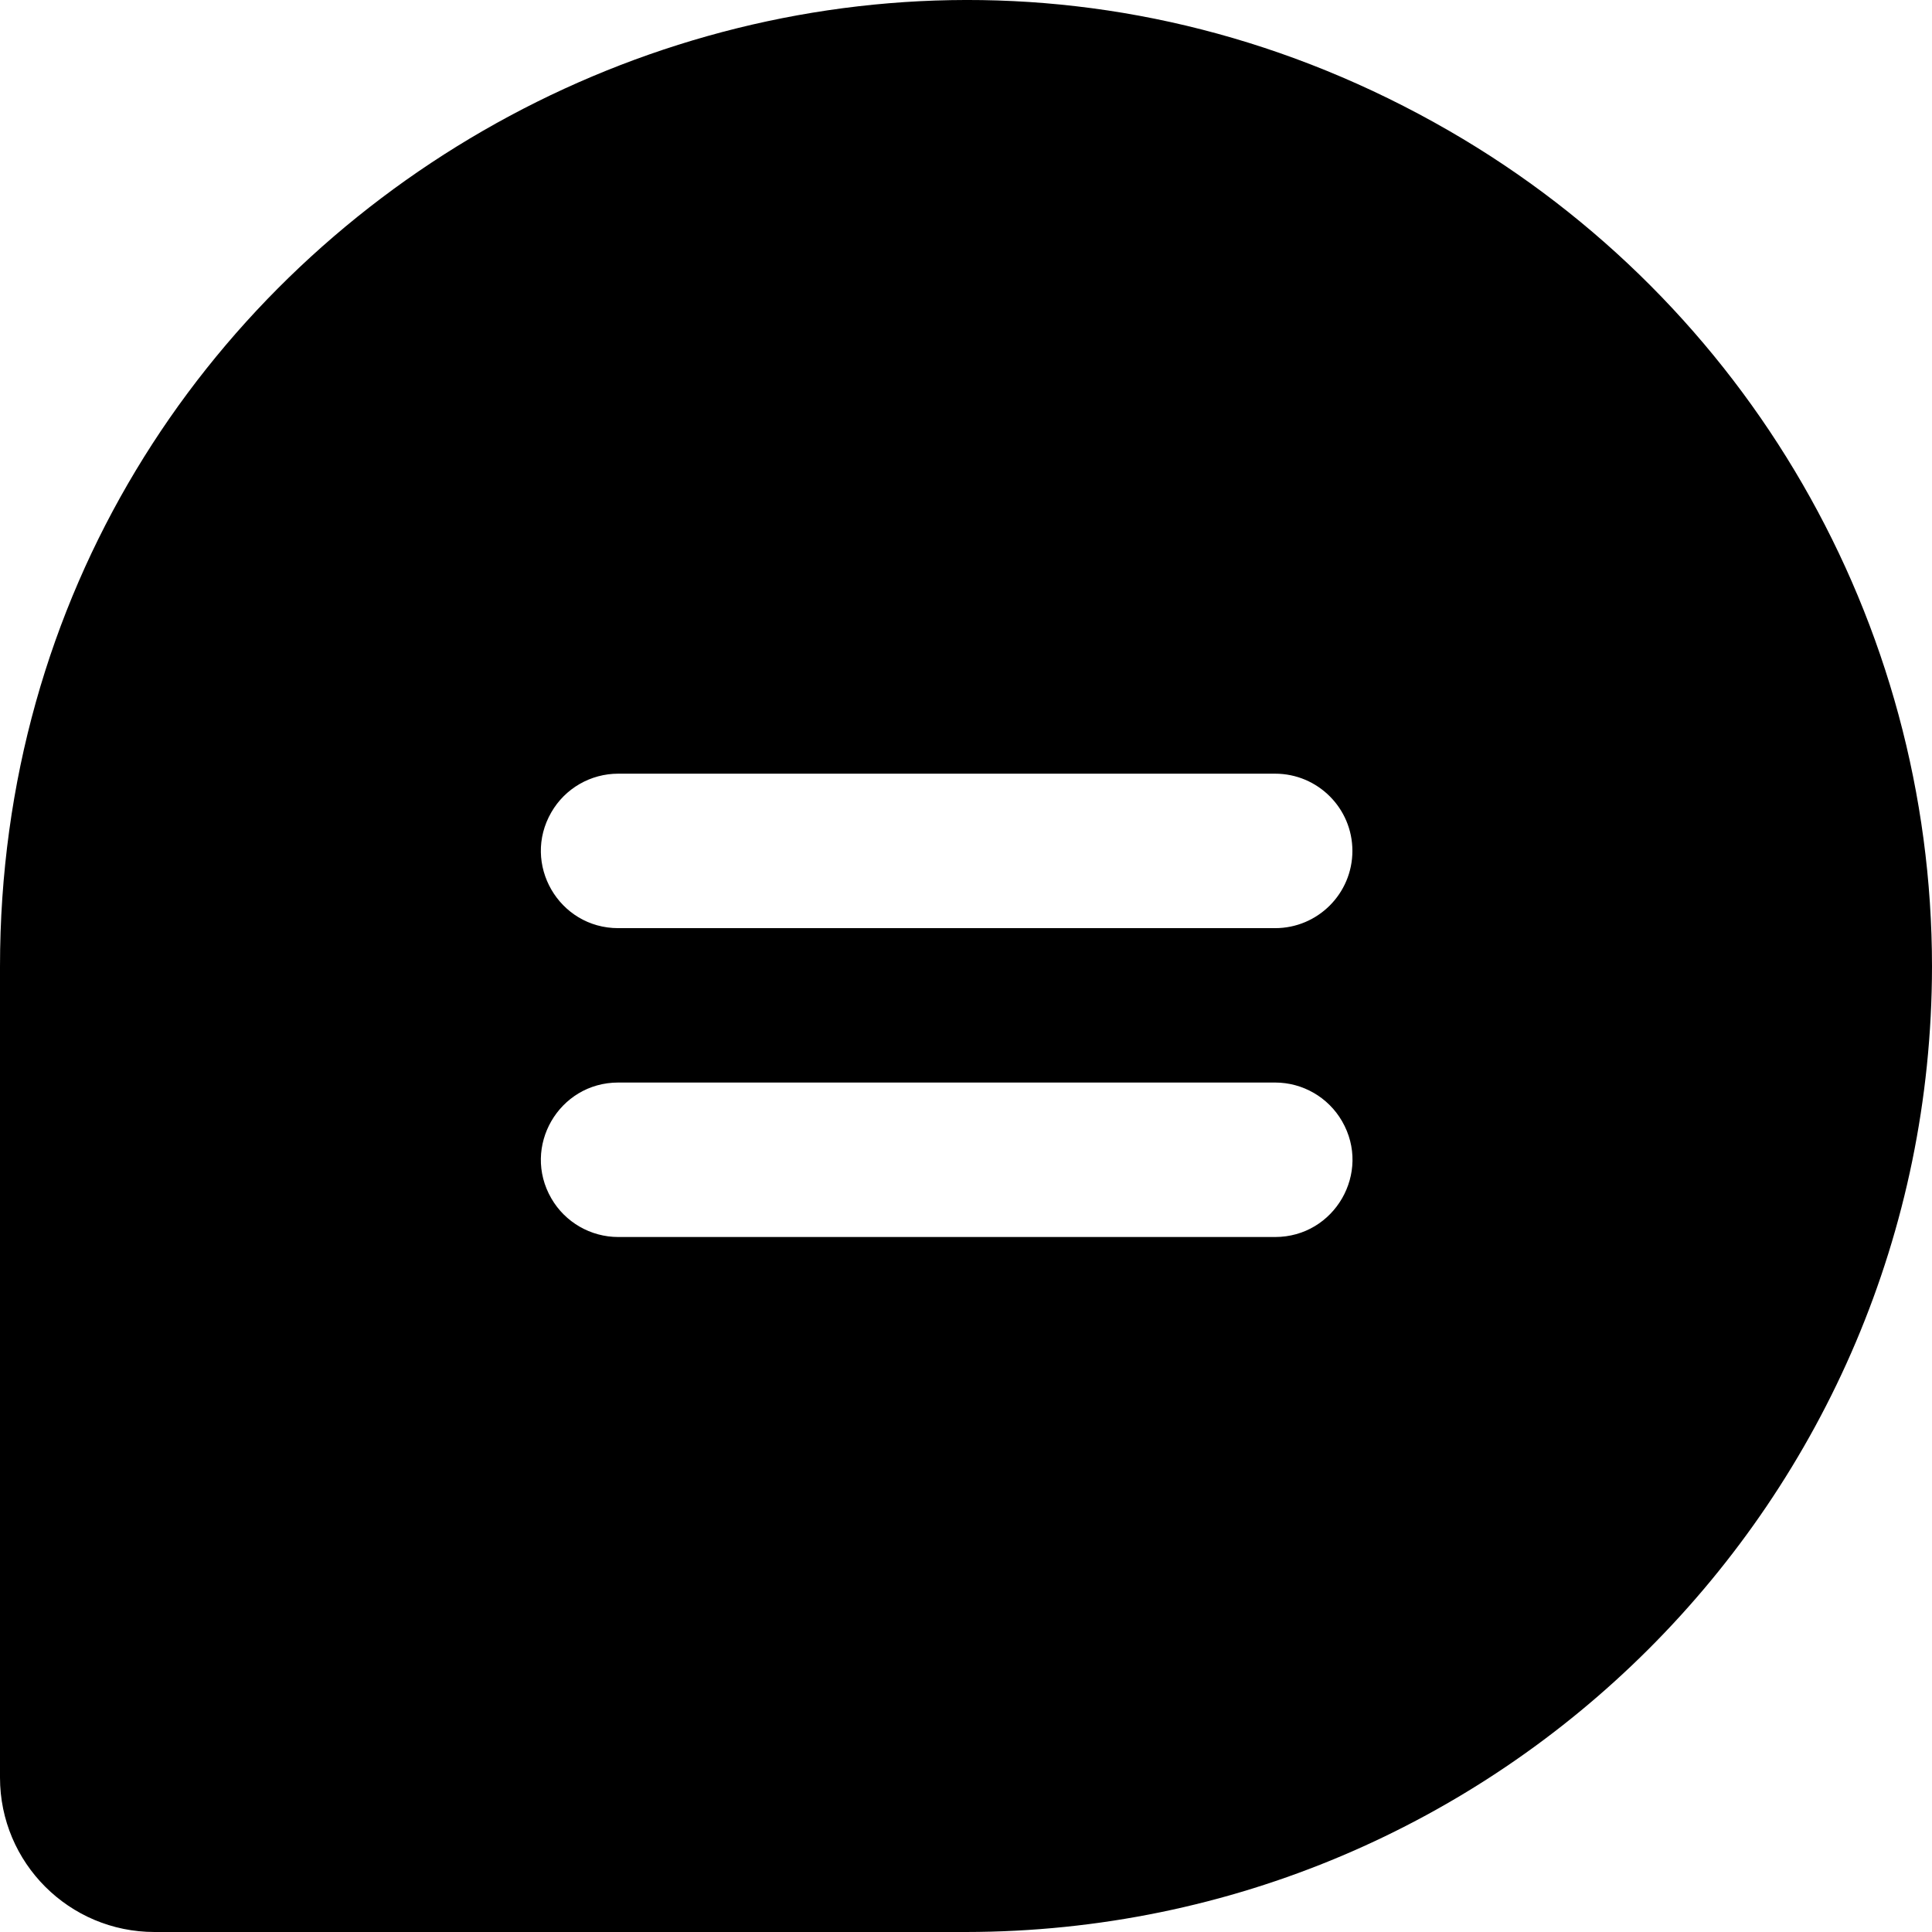
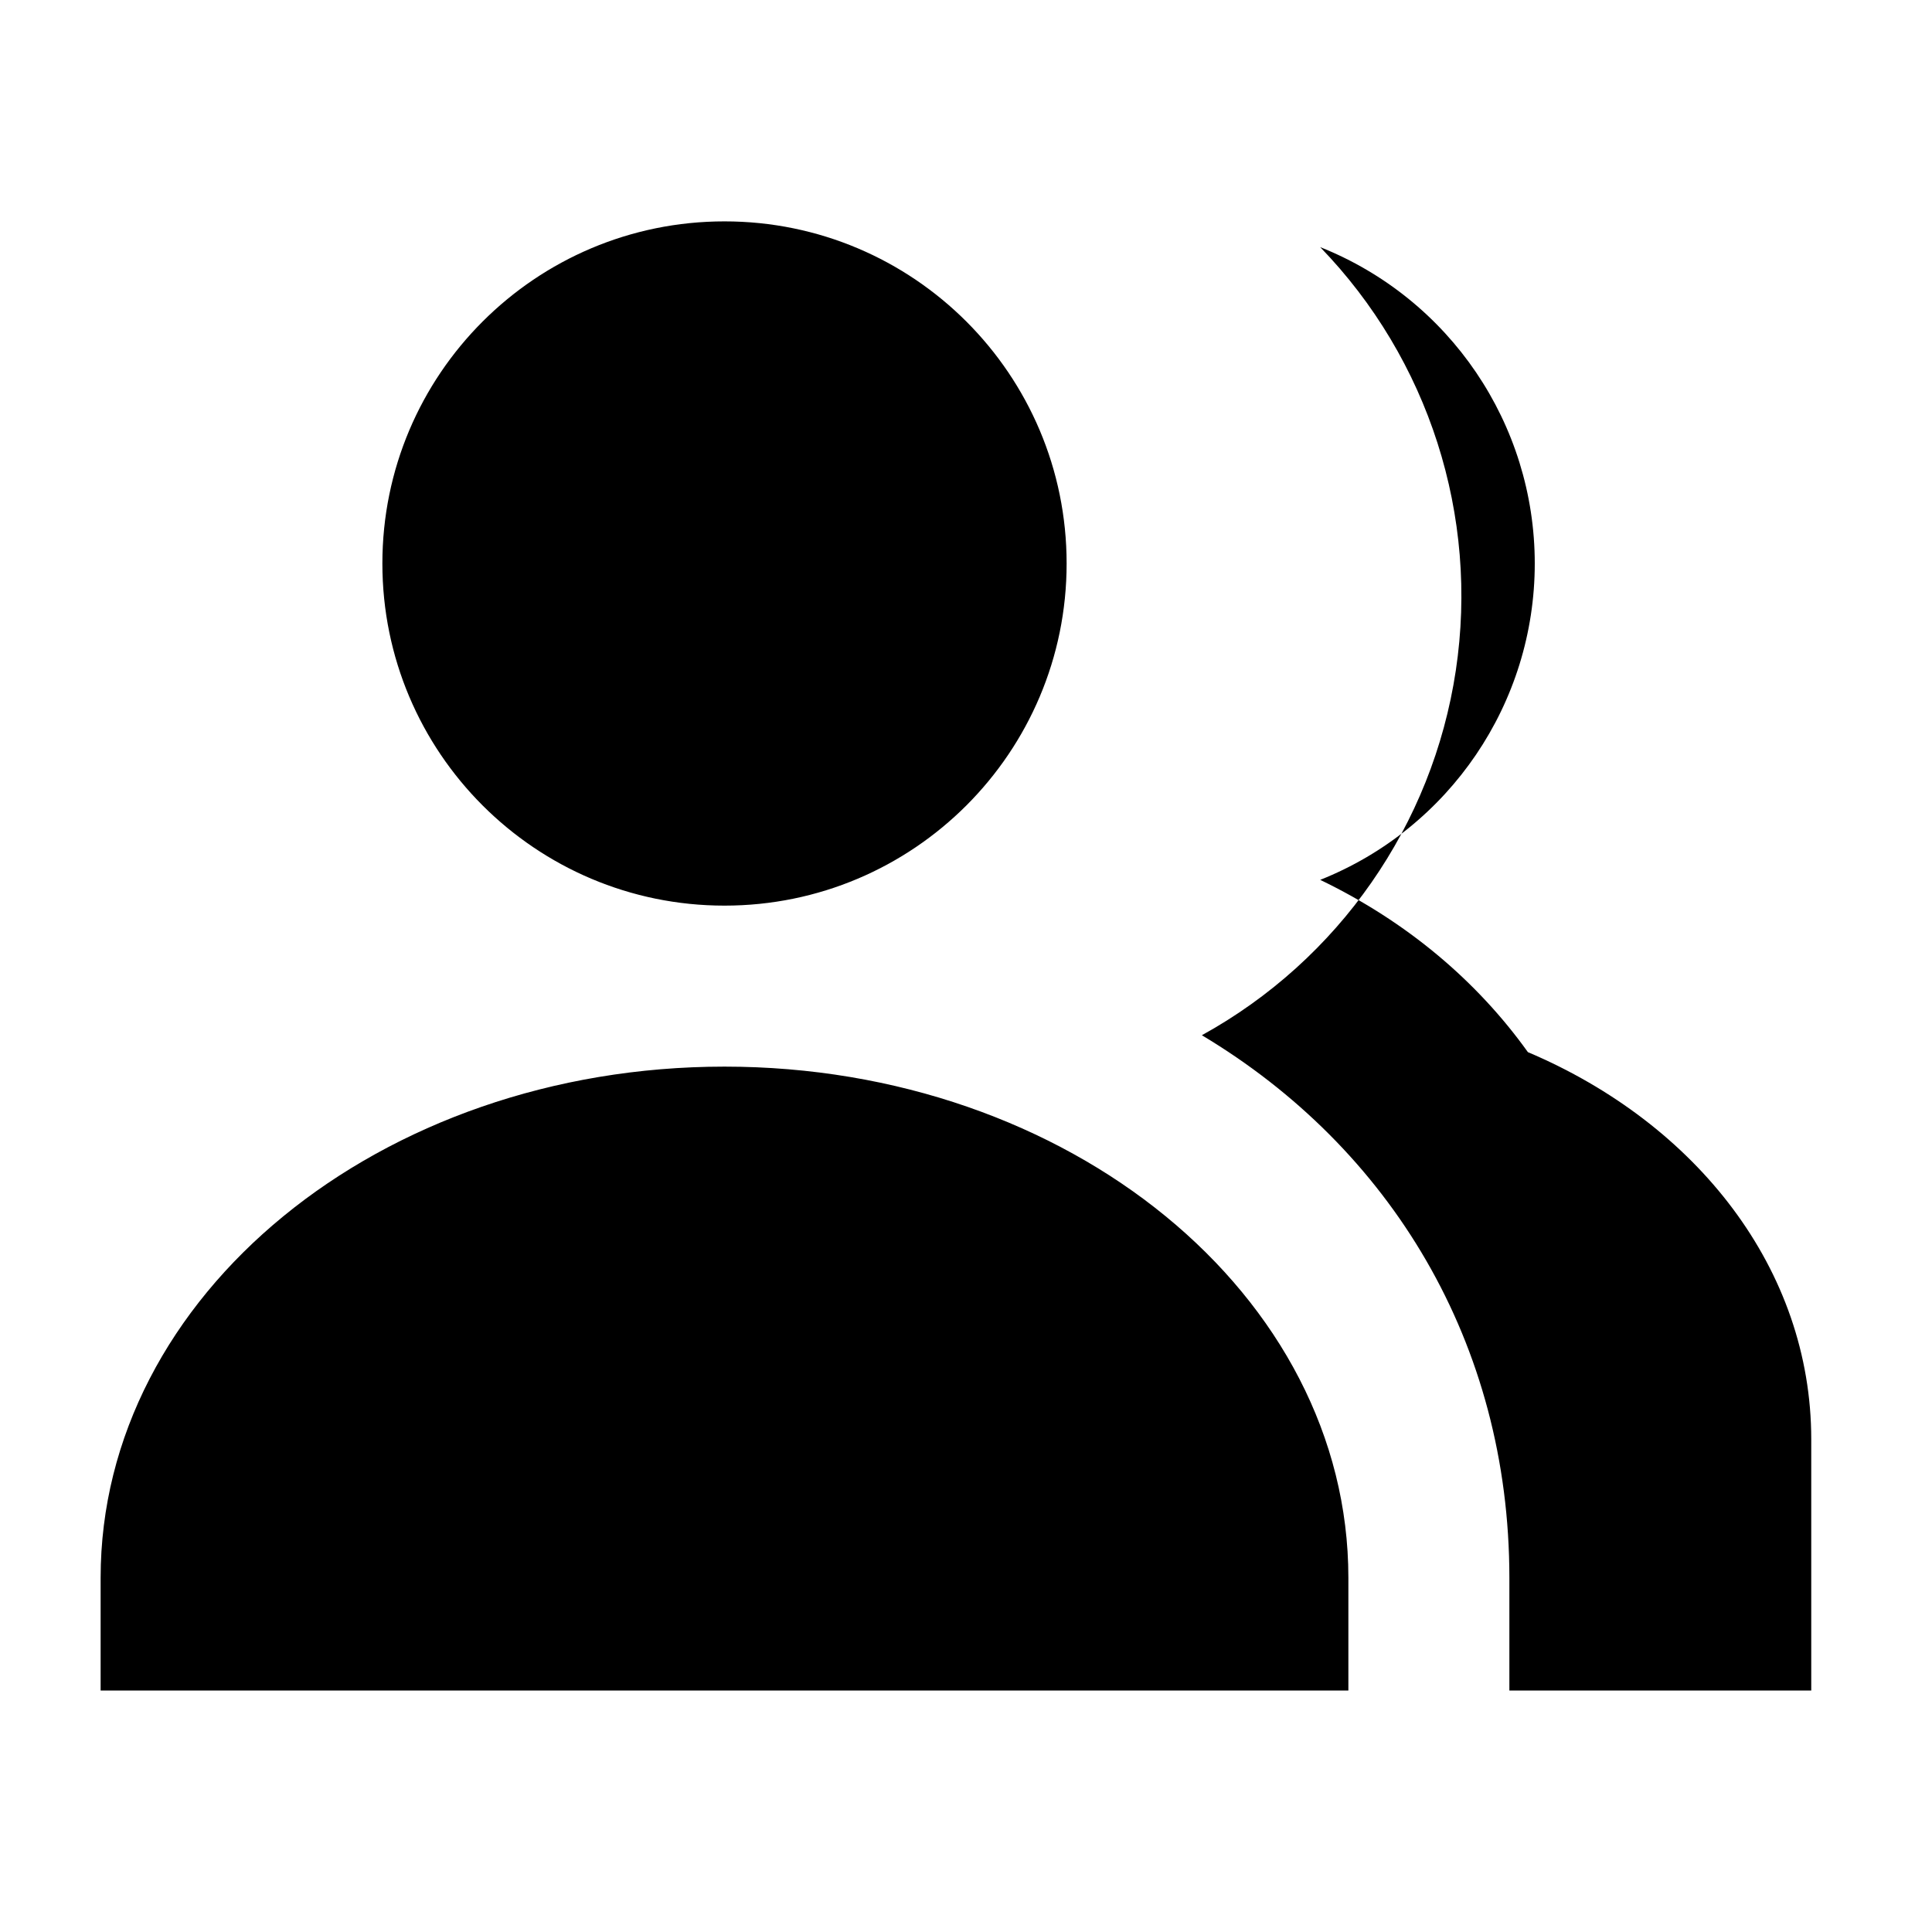
- <svg xmlns="http://www.w3.org/2000/svg" width="22px" height="22px" viewBox="0 0 22 22" version="1.1">
-   <g id="COMMUNITY_filled" stroke="none" stroke-width="1" fill="none" fill-rule="evenodd">
-     <g id="Chat-Teardrop-Text--Streamline-Phosphor-Copy-2" transform="translate(0, 0)" fill="#000000" fill-rule="nonzero">
-       <path d="M16.5,1.489 C19.903,3.453 22,7.081 22,11.008 C21.993,17.076 17.072,21.993 11,22 L1.76,22 C0.788,22 0,21.213 0,20.241 L0,11.008 C0,2.547 9.167,-2.742 16.5,1.489 Z M14.52,12.327 L7.04,12.327 C6.363,12.327 5.939,13.06 6.278,13.646 C6.435,13.918 6.726,14.086 7.04,14.086 L14.52,14.086 C15.197,14.086 15.621,13.353 15.282,12.767 C15.125,12.495 14.834,12.327 14.52,12.327 Z M14.52,8.81 L7.04,8.81 C6.726,8.81 6.435,8.977 6.278,9.25 C5.939,9.836 6.363,10.569 7.04,10.569 L7.04,10.569 L14.52,10.569 C15.006,10.569 15.4,10.175 15.4,9.689 C15.4,9.204 15.006,8.81 14.52,8.81 L14.52,8.81 Z" id="Shape" />
-     </g>
-   </g>
+ <svg xmlns="http://www.w3.org/2000/svg" viewBox="0 0 24 24">
+   <path fill="#000" d="M9 2.75a4.25 4.25 0 1 0 0 8.5 4.25 4.25 0 0 0 0-8.5Zm0 10.5c-4.28 0-7.75 2.84-7.75 6.35V21h15.5v-1.4c0-3.51-3.47-6.35-7.75-6.35Zm7.4-10.18a4.23 4.23 0 0 1 0 7.86c1.08.52 1.95 1.26 2.58 2.14 2.1.89 3.52 2.7 3.52 4.81V21h-3.75v-1.4c0-2.92-1.48-5.34-3.82-6.74a6.23 6.23 0 0 0 1.47-9.79Z" />
</svg>
